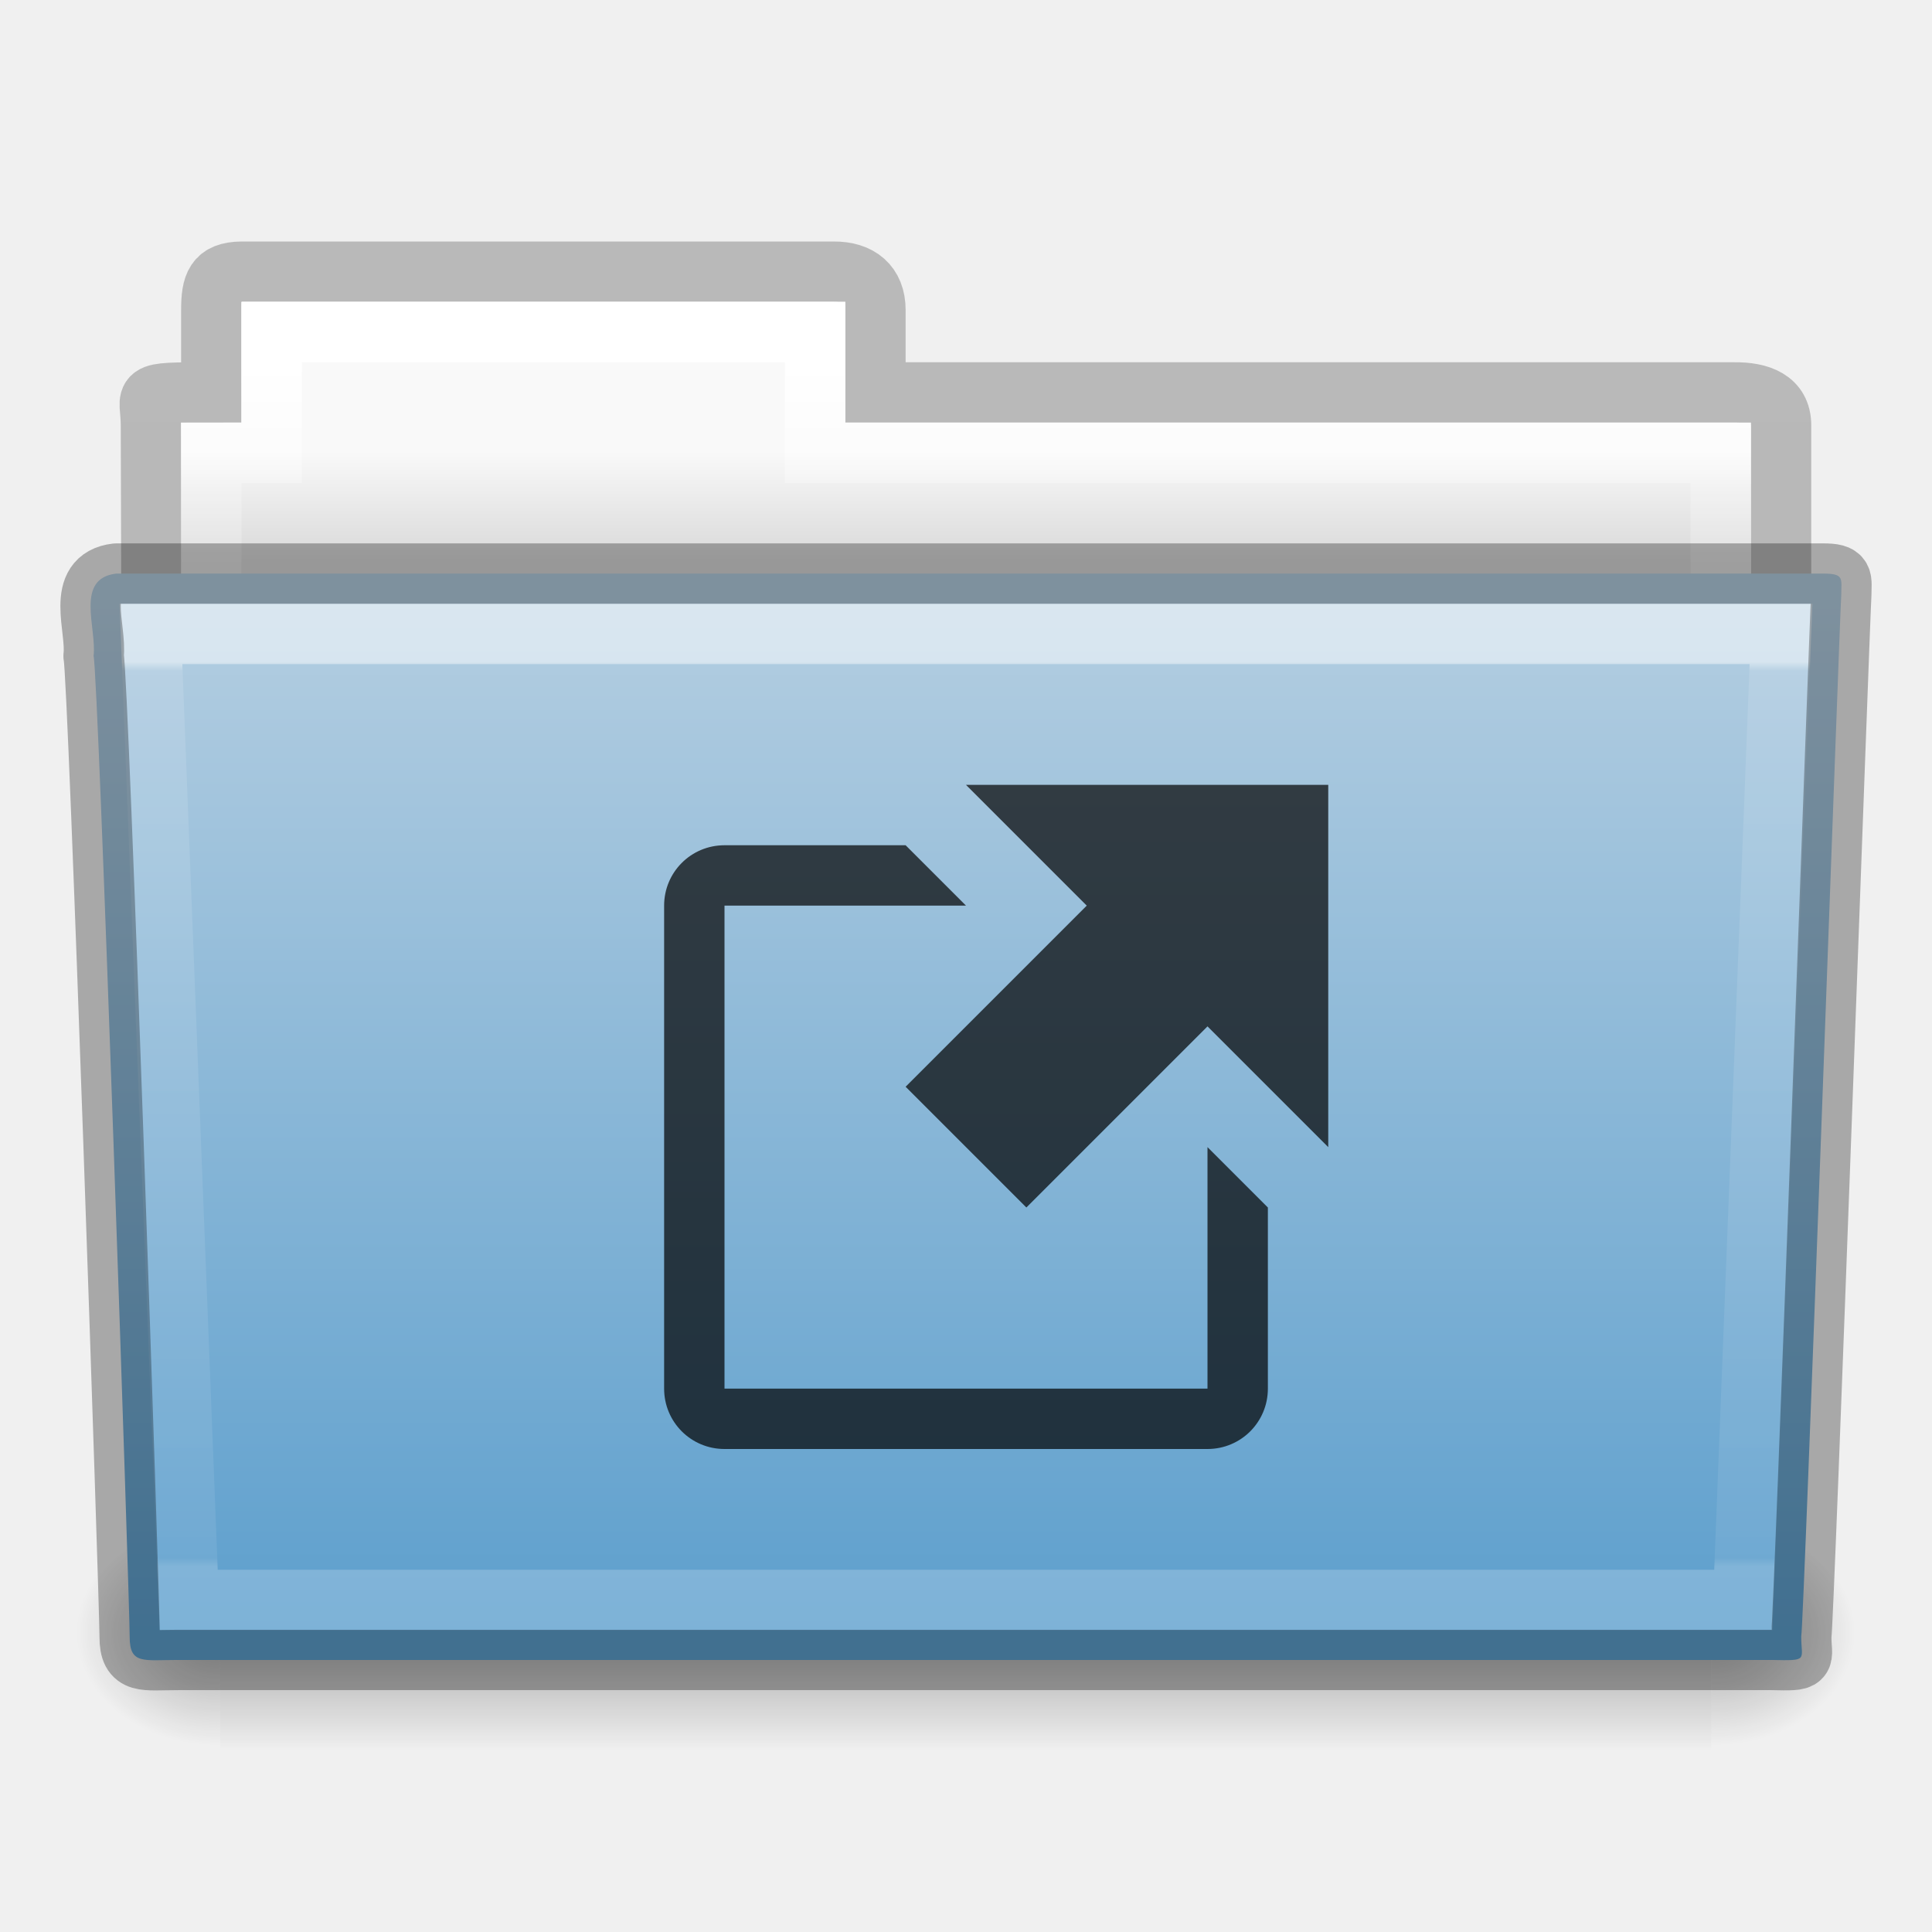
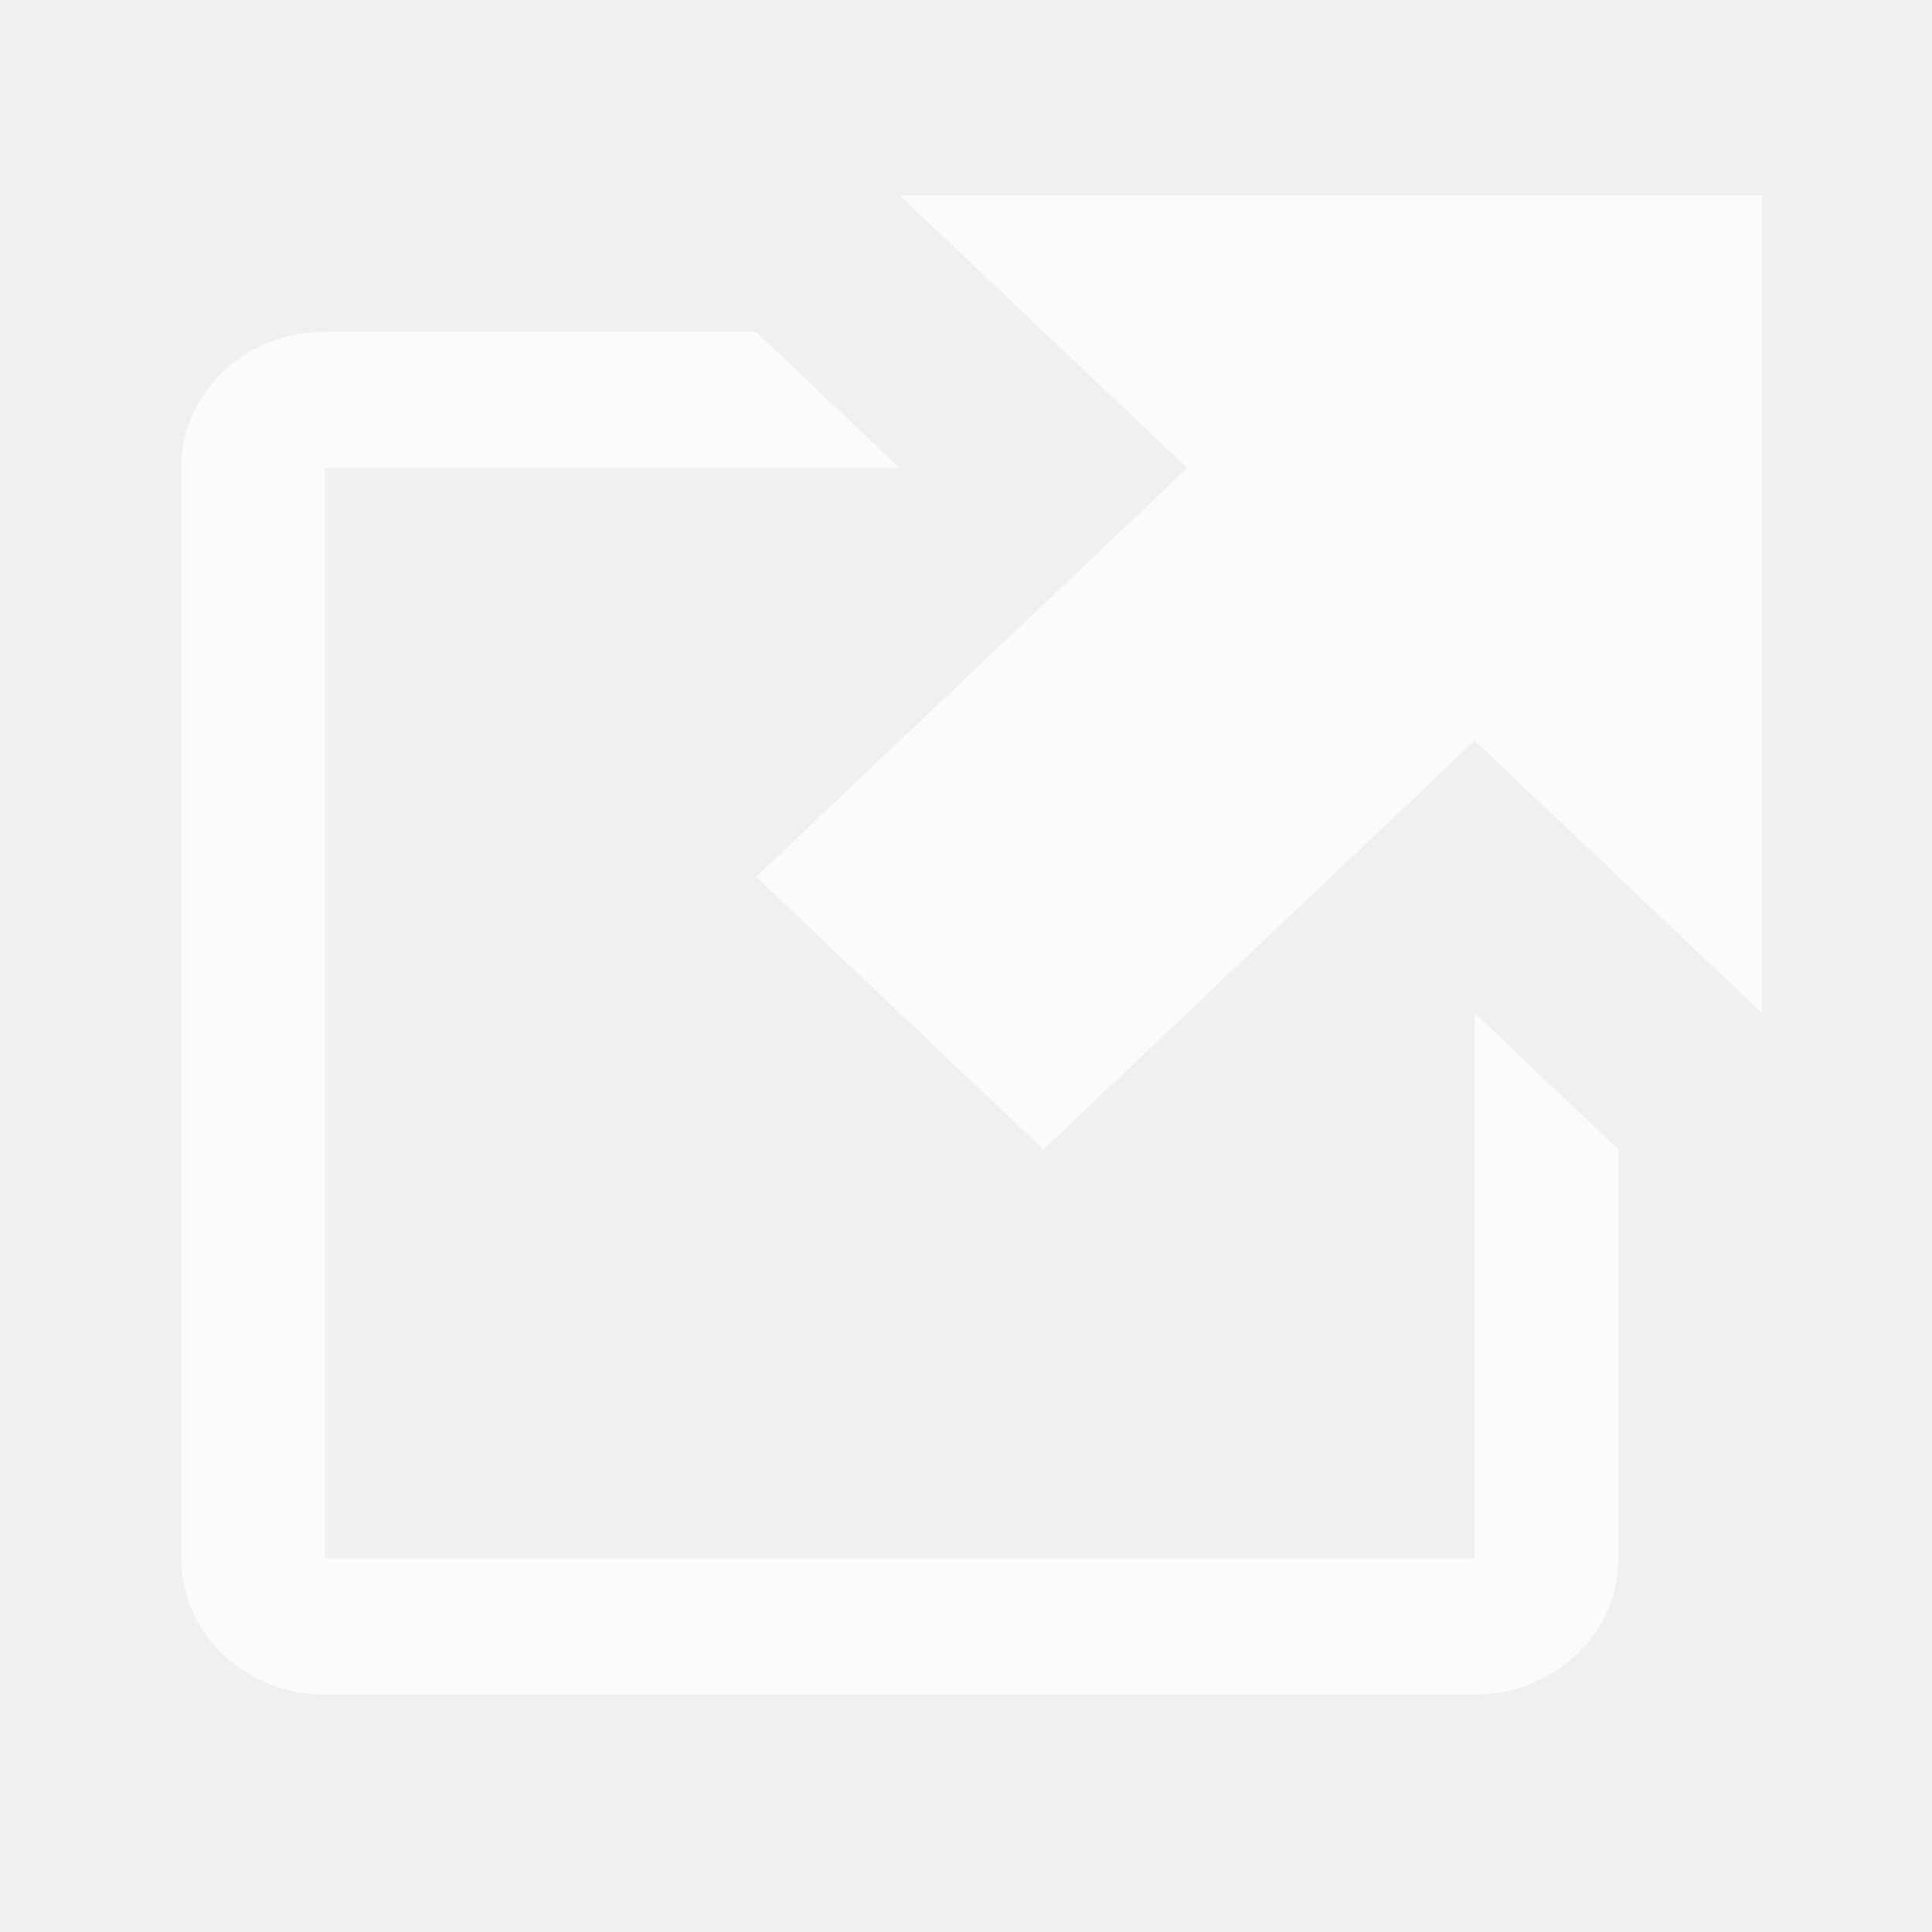
- <svg xmlns="http://www.w3.org/2000/svg" height="32px" width="32px" version="1.1">
-   <defs>
+ <svg xmlns="http://www.w3.org/2000/svg" height="32px" width="32px" version="1.1" id="svg2">
+   <defs id="defs4">
    <linearGradient id="m" y2="21.387" gradientUnits="userSpaceOnUse" x2="27.557" gradientTransform="matrix(.89186 0 0 1.0539 3.1208 3.4122)" y1="7.163" x1="27.557">
-       <stop stop-color="#fff" offset="0" />
-       <stop stop-color="#fff" stop-opacity=".235" offset=".01" />
-       <stop stop-color="#fff" stop-opacity=".157" offset=".99" />
-       <stop stop-color="#fff" stop-opacity=".392" offset="1" />
+       <stop stop-color="#fff" offset="0" id="stop7" />
+       <stop stop-color="#fff" stop-opacity=".235" offset=".01" id="stop9" />
+       <stop stop-color="#fff" stop-opacity=".157" offset=".99" id="stop11" />
+       <stop stop-color="#fff" stop-opacity=".392" offset="1" id="stop13" />
    </linearGradient>
    <linearGradient id="l" y2="43.761" gradientUnits="userSpaceOnUse" x2="35.793" gradientTransform="matrix(.64444 0 0 .64286 .53352 -1.1074)" y1="17.118" x1="35.793">
-       <stop stop-color="#b4cee1" offset="0" />
-       <stop stop-color="#5d9fcd" offset="1" />
+       <stop stop-color="#b4cee1" offset="0" id="stop16" />
+       <stop stop-color="#5d9fcd" offset="1" id="stop18" />
    </linearGradient>
    <linearGradient id="k" y2="609.51" gradientUnits="userSpaceOnUse" x2="302.86" gradientTransform="matrix(.051143 0 0 .015916 -2.49 22.299)" y1="366.65" x1="302.86">
-       <stop stop-opacity="0" offset="0" />
-       <stop offset=".5" />
-       <stop stop-opacity="0" offset="1" />
+       <stop stop-opacity="0" offset="0" id="stop21" />
+       <stop offset=".5" id="stop23" />
+       <stop stop-opacity="0" offset="1" id="stop25" />
    </linearGradient>
    <radialGradient id="n" gradientUnits="userSpaceOnUse" cy="486.65" cx="605.71" gradientTransform="matrix(.019836 0 0 .015916 16.388 22.299)" r="117.14">
-       <stop offset="0" />
-       <stop stop-opacity="0" offset="1" />
+       <stop offset="0" id="stop28" />
+       <stop stop-opacity="0" offset="1" id="stop30" />
    </radialGradient>
    <radialGradient id="o" gradientUnits="userSpaceOnUse" cy="486.65" cx="605.71" gradientTransform="matrix(-.019836 0 0 .015916 15.601 22.299)" r="117.14">
-       <stop offset="0" />
-       <stop stop-opacity="0" offset="1" />
+       <stop offset="0" id="stop33" />
+       <stop stop-opacity="0" offset="1" id="stop35" />
    </radialGradient>
    <linearGradient id="j" y2="34.143" gradientUnits="userSpaceOnUse" x2="21.37" gradientTransform="matrix(.54384 0 0 .61466 3.2689 3.0908)" y1="4.732" x1="21.37">
-       <stop stop-color="#fff" offset="0" />
-       <stop stop-color="#fff" stop-opacity=".235" offset=".111" />
-       <stop stop-color="#fff" stop-opacity=".157" offset=".99" />
-       <stop stop-color="#fff" stop-opacity=".392" offset="1" />
+       <stop stop-color="#fff" offset="0" id="stop38" />
+       <stop stop-color="#fff" stop-opacity=".235" offset=".111" id="stop40" />
+       <stop stop-color="#fff" stop-opacity=".157" offset=".99" id="stop42" />
+       <stop stop-color="#fff" stop-opacity=".392" offset="1" id="stop44" />
    </linearGradient>
    <linearGradient id="i" y2="16" gradientUnits="userSpaceOnUse" x2="62.989" gradientTransform="matrix(.61905 0 0 .61905 -30.392 -.5717)" y1="13" x1="62.989">
-       <stop stop-color="#f9f9f9" offset="0" />
-       <stop stop-color="#d8d8d8" offset="1" />
+       <stop stop-color="#f9f9f9" offset="0" id="stop47" />
+       <stop stop-color="#d8d8d8" offset="1" id="stop49" />
    </linearGradient>
    <linearGradient id="d" y2="3.634" gradientUnits="userSpaceOnUse" y1="53.514" gradientTransform="matrix(.50703 0 0 .503 68.029 -.6705)" x2="-51.786" x1="-51.786">
-       <stop stop-opacity=".322" offset="0" />
-       <stop stop-opacity=".278" offset="1" />
+       <stop stop-opacity=".322" offset="0" id="stop52" />
+       <stop stop-opacity=".278" offset="1" id="stop54" />
    </linearGradient>
  </defs>
-   <path opacity=".8" style="color:#000000" d="m4 4.5c-0.433 0.005-0.5 0.217-0.5 0.635v1.365c-1.246 0-1-0.002-1 0.544 0.022 6.533 0 6.901 0 7.456 0.901 0 27-2.349 27-3.36v-4.096c0-0.418-0.348-0.549-0.781-0.544h-14.219v-1.365c0-0.418-0.264-0.64-0.698-0.635h-9.802z" stroke="url(#d)" fill="none" />
-   <path style="color:#000000" d="m4 5v2h-1v4h26v-4h-15v-2h-10z" fill="url(#i)" />
-   <path style="color:#000000" stroke-linecap="round" d="m4.5 5.5v2h-1v4h25v-4h-15v-2h-9z" stroke="url(#j)" fill="none" />
-   <g transform="translate(.00017936 -3.0003)">
-     <rect opacity=".3" height="3.865" width="24.695" y="28.135" x="3.647" fill="url(#k)" />
-     <path opacity=".3" d="m28.342 28.135v3.865c1.022 0.007 2.47-0.866 2.47-1.933s-1.14-1.932-2.47-1.932z" fill="url(#n)" />
-     <path opacity=".3" d="m3.647 28.135v3.865c-1.022 0.007-2.47-0.866-2.47-1.933s1.14-1.932 2.47-1.932z" fill="url(#o)" />
-   </g>
-   <path style="color:#000000" d="m1.927 9.5c-0.691 0.08-0.322 0.902-0.377 1.365 0.08 0.299 0.598 15.718 0.598 16.247 0 0.46 0.227 0.382 0.801 0.382h26.397c0.619 0.014 0.488 0.007 0.488-0.389 0.045-0.203 0.64-16.978 0.663-17.243 0-0.279 0.058-0.362-0.305-0.362h-28.265z" fill="url(#l)" />
-   <path opacity=".5" style="color:#000000" d="m2.5 10.5 0.625 16h25.749l0.625-16z" stroke="url(#m)" stroke-linecap="round" fill="none" />
-   <path opacity=".3" stroke-linejoin="round" style="color:#000000" d="m1.927 9.5c-0.691 0.08-0.322 0.902-0.377 1.365 0.08 0.299 0.598 15.718 0.598 16.247 0 0.46 0.227 0.382 0.801 0.382h26.397c0.619 0.014 0.488 0.007 0.488-0.389 0.045-0.203 0.64-16.978 0.663-17.243 0-0.279 0.058-0.362-0.305-0.362h-28.265z" stroke="#000" stroke-linecap="round" fill="none" />
-   <path opacity=".7" d="m16 13 2 2-3 3 2 2 3-3 2 2v-6h-6zm-4 1c-0.554 0-1 0.446-1 1v8c0 0.554 0.446 1 1 1h8c0.554 0 1-0.446 1-1v-3l-1-1v4h-8v-8h4l-1-1h-3z" />
+   <path d="m 14.903,3.237 4.761,4.515 -7.142,6.772 4.761,4.515 7.142,-6.772 4.761,4.515 V 3.237 H 14.903 z M 5.381,5.495 C 4.062,5.495 3,6.501 3,7.752 V 25.81 c 0,1.251 1.062,2.257 2.381,2.257 H 24.425 c 1.319,0 2.381,-1.007 2.381,-2.257 v -6.772 l -2.381,-2.257 v 9.029 H 5.381 V 7.752 H 14.903 L 12.522,5.495 H 5.381 z" id="path76" style="opacity:0.7;fill:#ffffff;fill-opacity:1" />
</svg>
